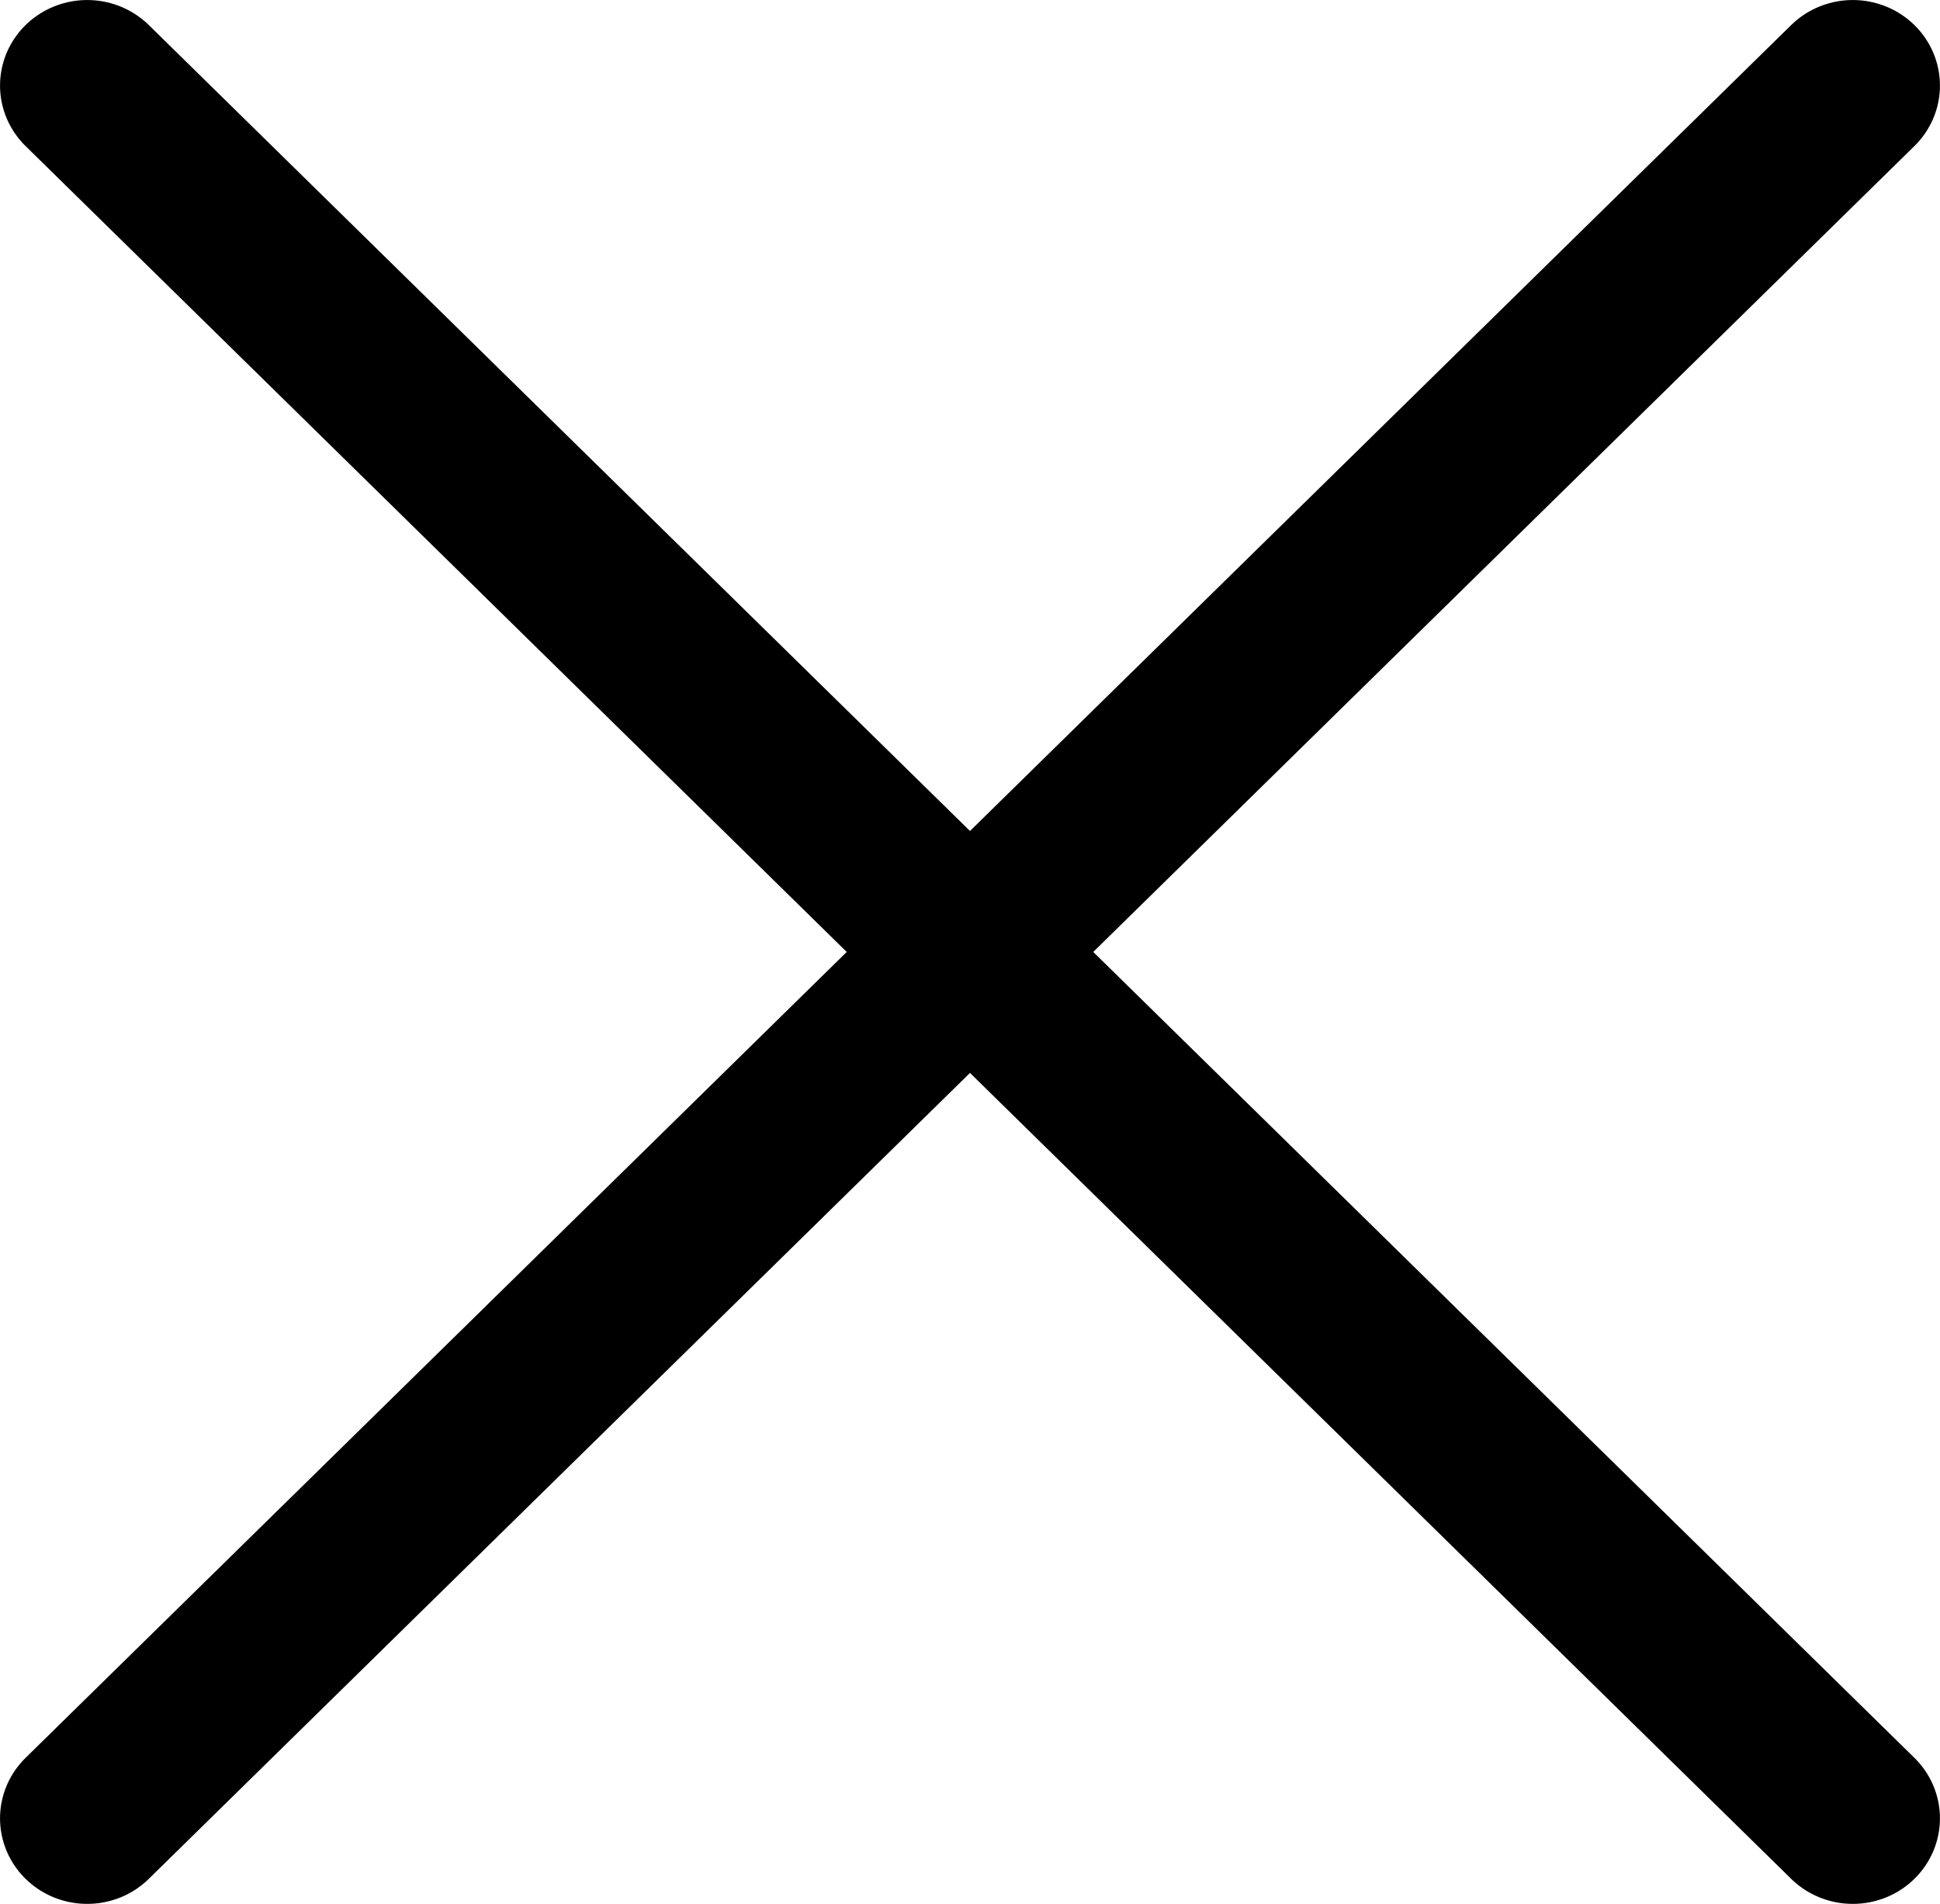
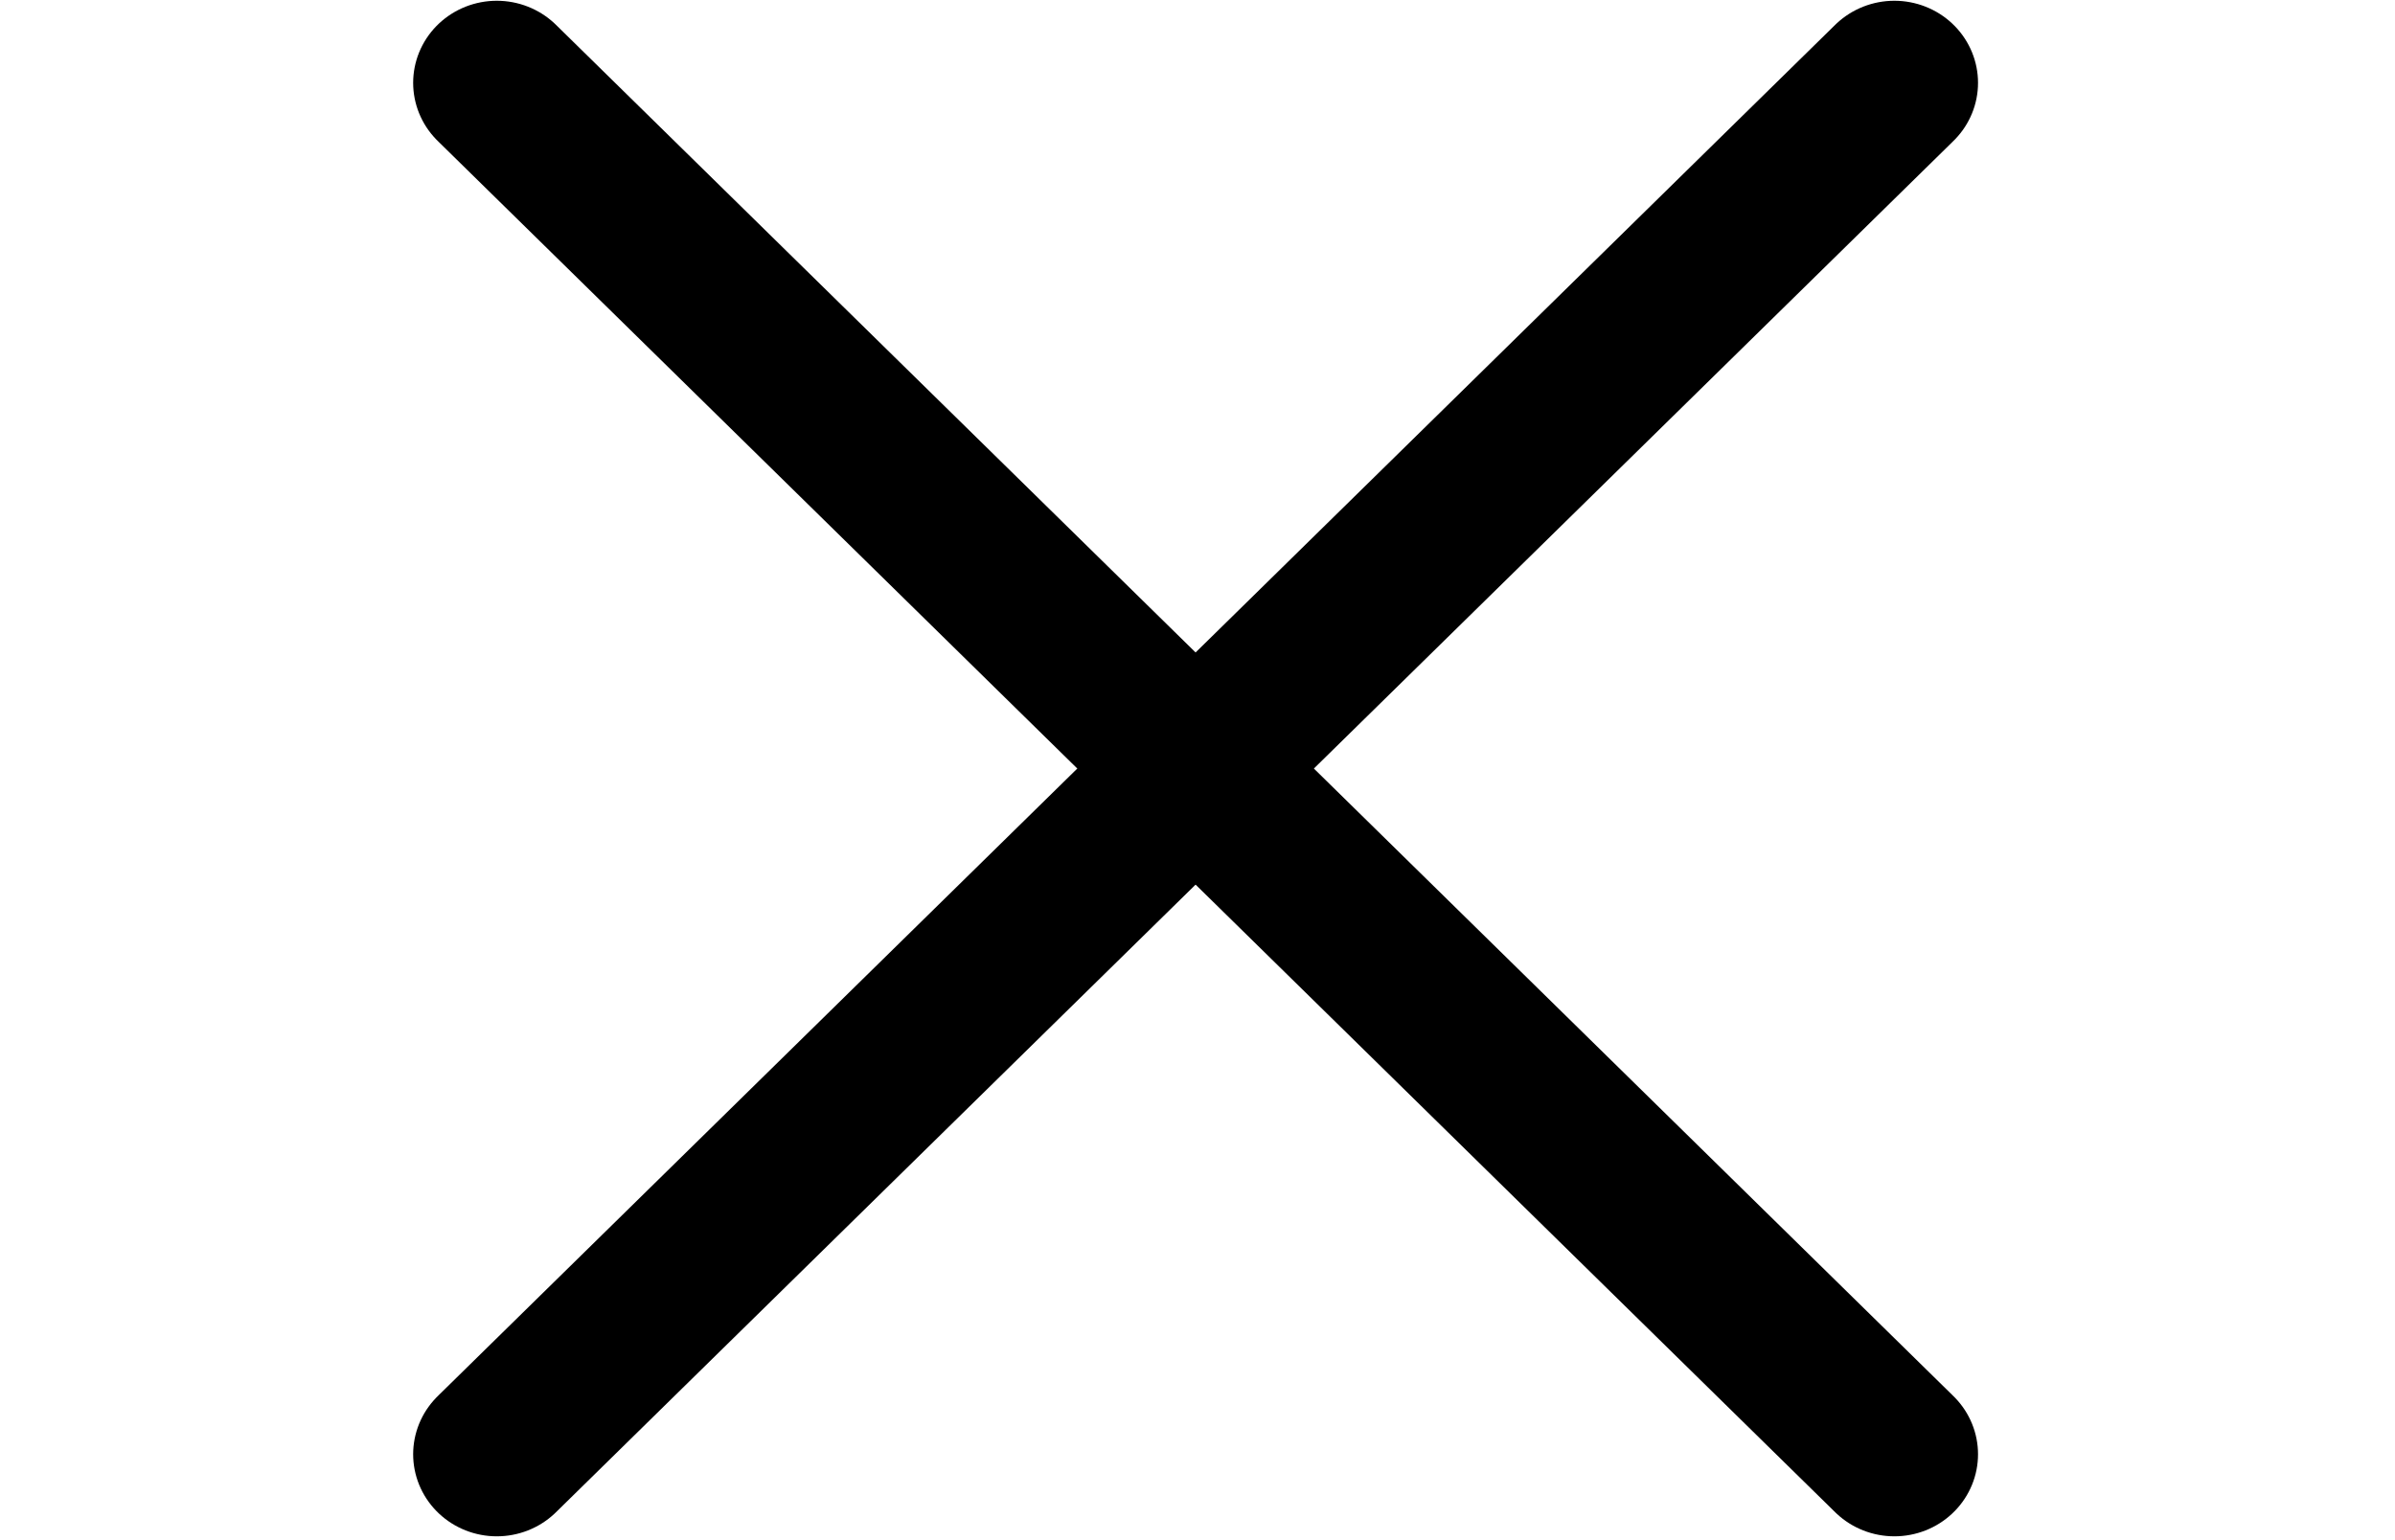
- <svg xmlns="http://www.w3.org/2000/svg" width="10.399mm" height="10.207mm" version="1.1" viewBox="0 0 10.399 10.207" id="svg6106">
-   <defs id="defs6110" />
-   <g transform="matrix(0.732292,0,0,0.7187967,-20.59703,0.2883582)" fill="none" stroke="#000000" stroke-linecap="round" stroke-width="1.5" id="g6104" style="stroke-width:1.276;stroke-miterlimit:4;stroke-dasharray:none">
-     <path d="m 28.765,0.237 12.924,12.924" id="path6100" style="stroke-width:1.276;stroke-miterlimit:4;stroke-dasharray:none" />
-     <path d="m 41.689,0.237 -12.924,12.924" id="path6102" style="stroke-width:1.276;stroke-miterlimit:4;stroke-dasharray:none" />
+ <svg xmlns="http://www.w3.org/2000/svg" width="9.446mm" height="6.073mm" version="1.1" viewBox="0 0 9.446 6.073" id="svg6724">
+   <defs id="defs6728" />
+   <g transform="matrix(0.4265022,0,0,0.4186423,-10.30894,0.2275791)" fill="none" stroke="#000000" stroke-linecap="round" stroke-width="1.5" id="g6104" style="stroke-width:1.547;stroke-miterlimit:4;stroke-dasharray:none">
+     <path d="m 28.765,0.237 12.924,12.924" id="path6100" style="stroke-width:1.547;stroke-miterlimit:4;stroke-dasharray:none" />
+     <path d="m 41.689,0.237 -12.924,12.924" id="path6102" style="stroke-width:1.547;stroke-miterlimit:4;stroke-dasharray:none" />
  </g>
</svg>
